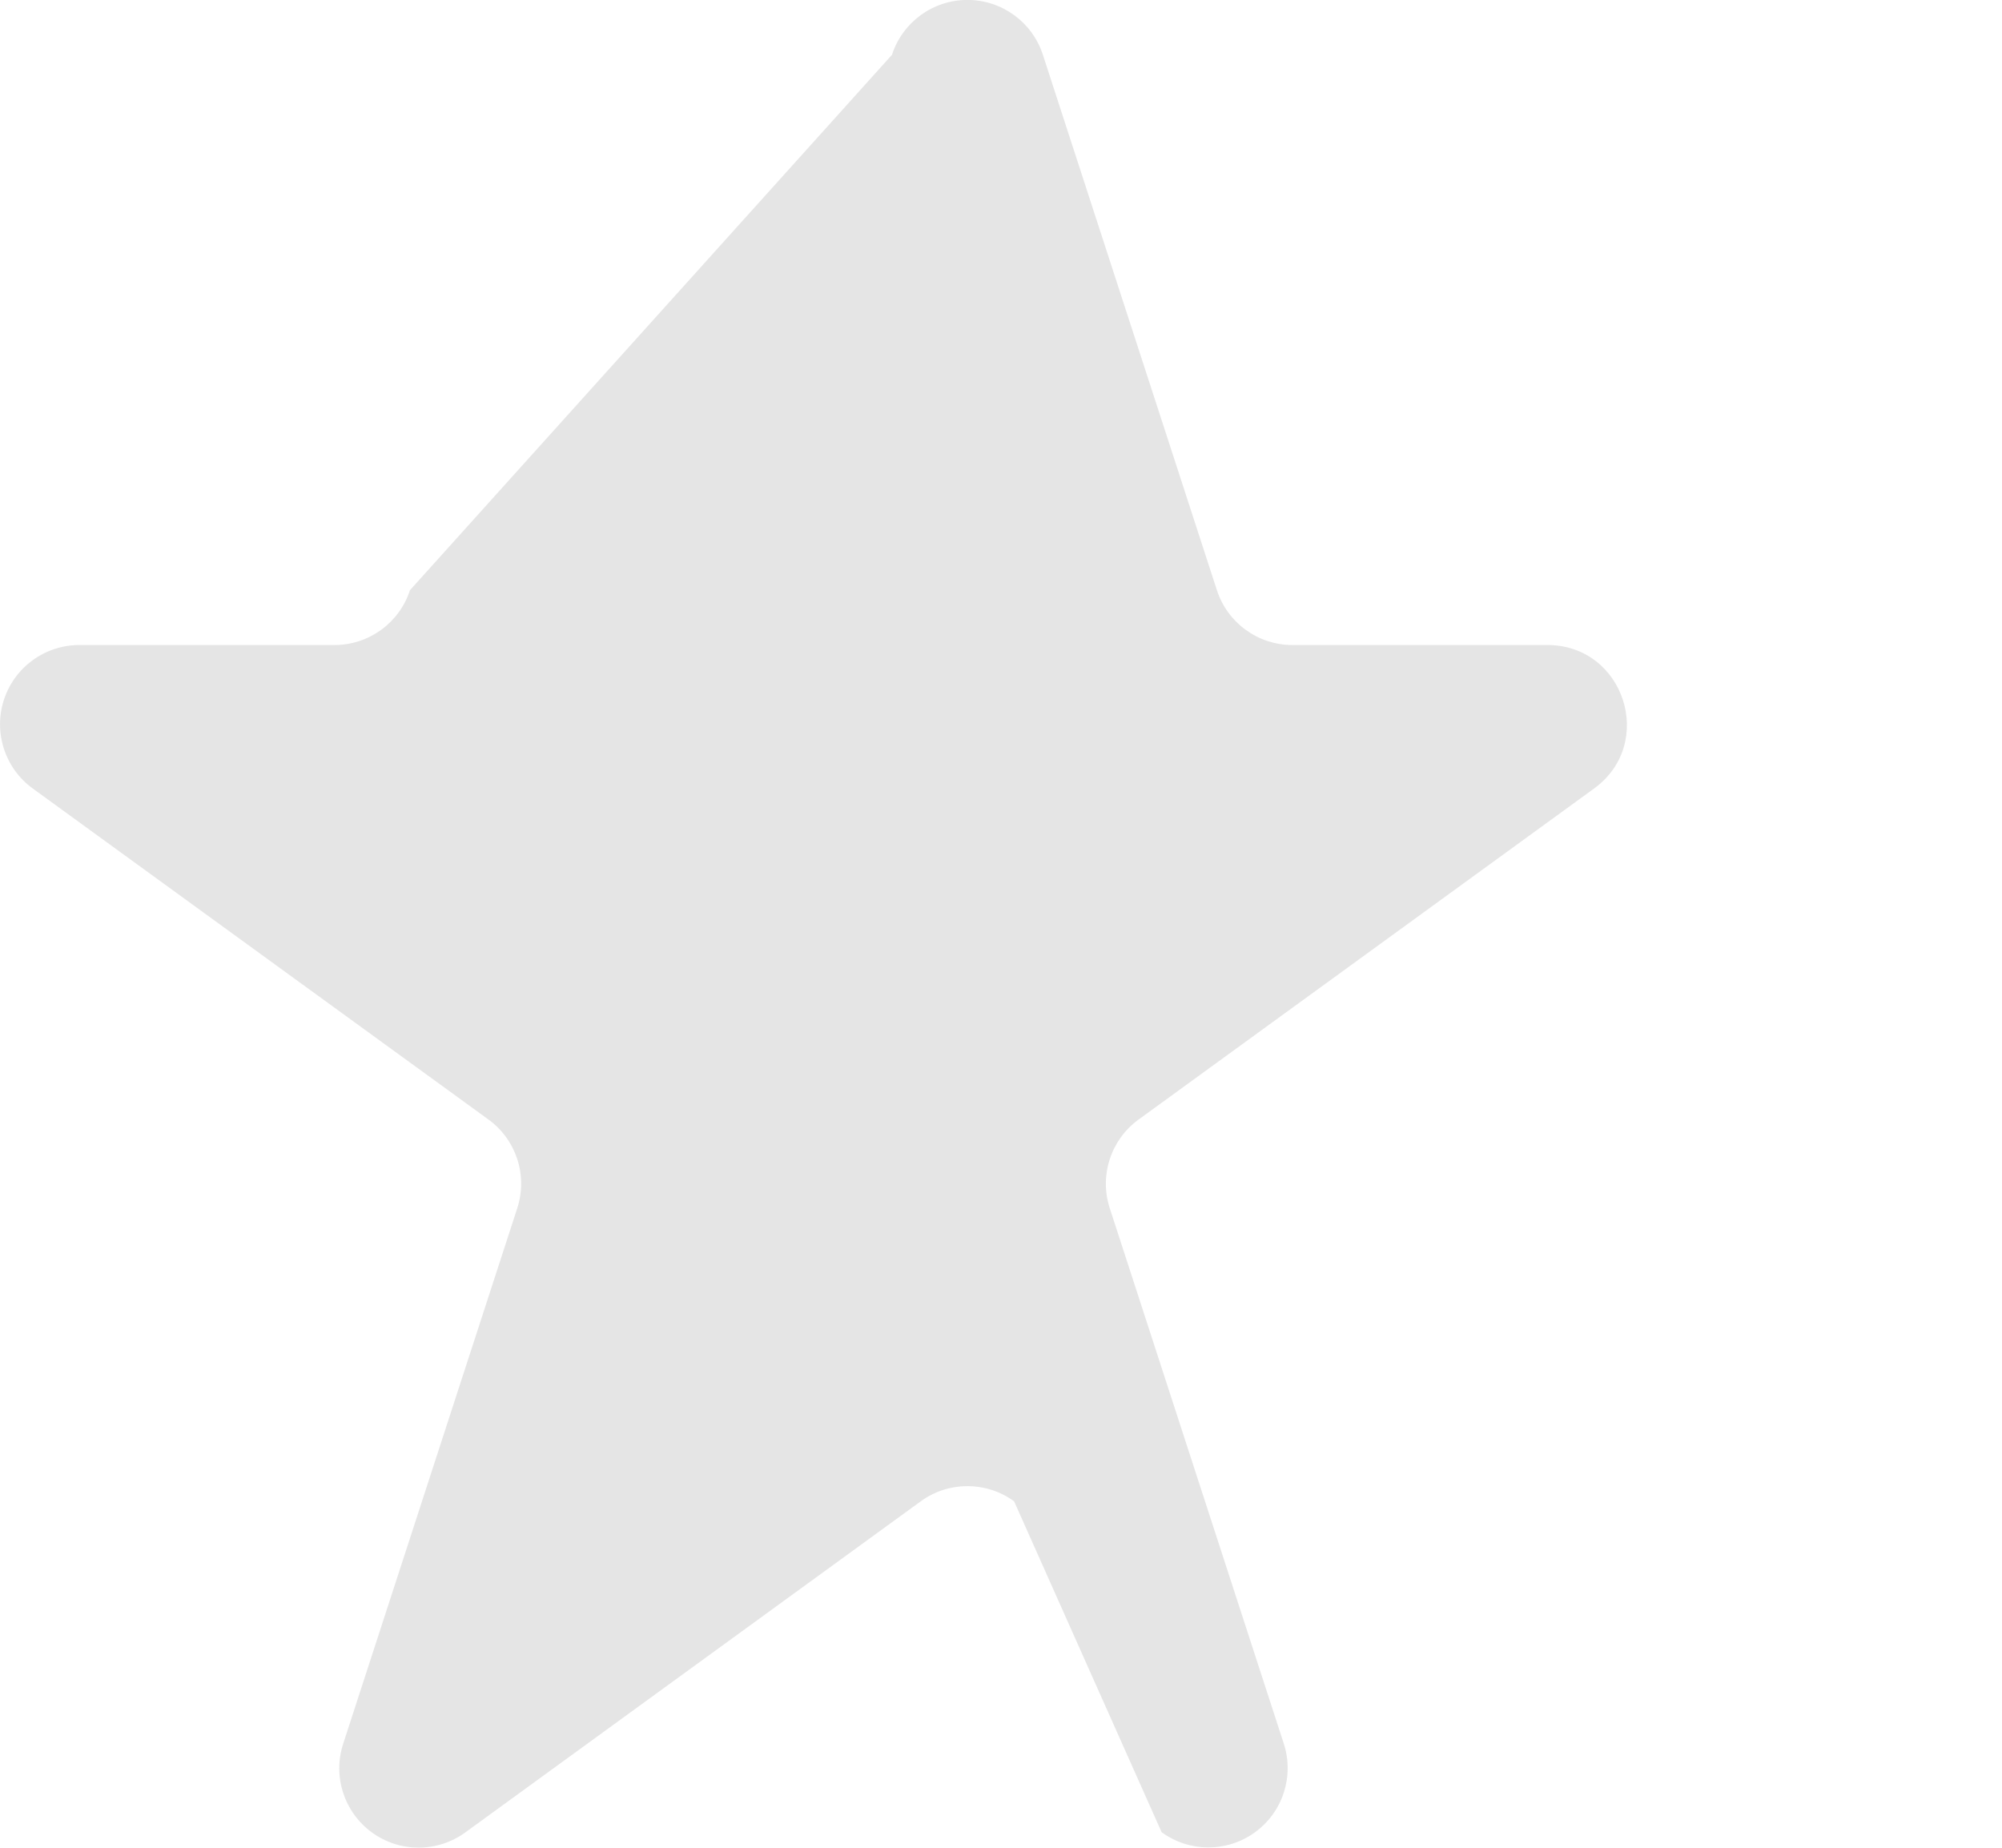
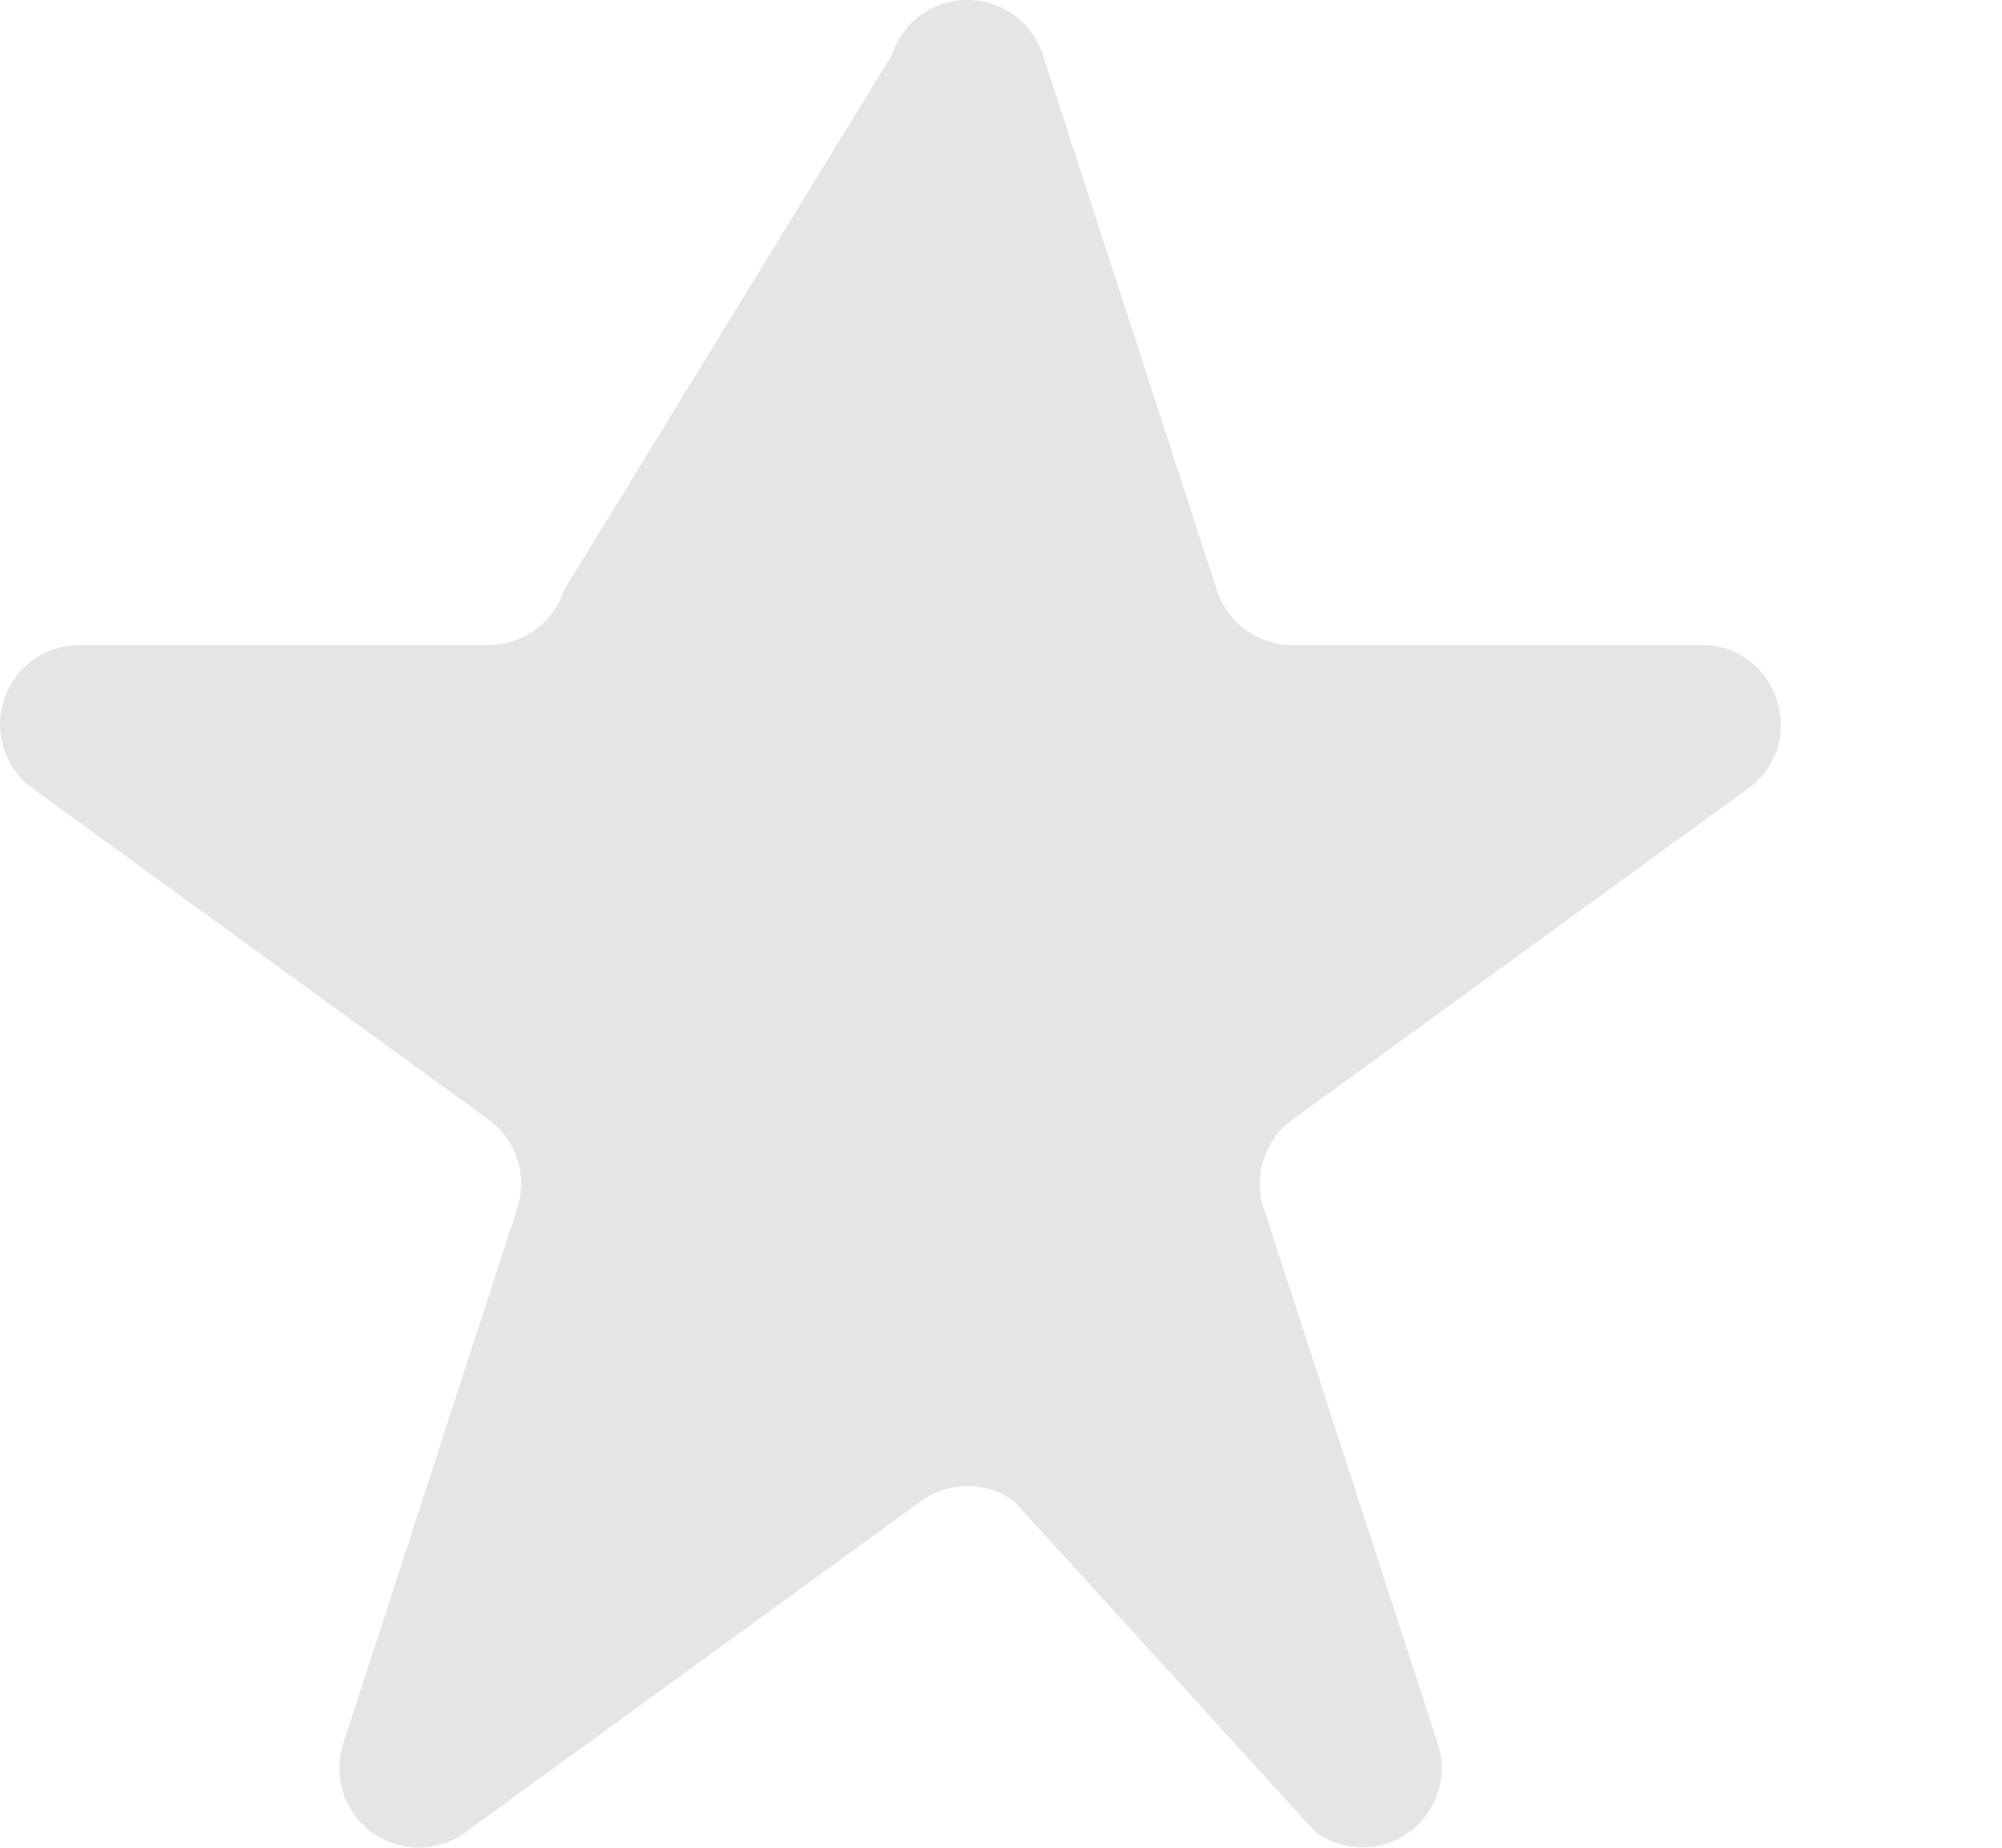
<svg xmlns="http://www.w3.org/2000/svg" width="13" height="12" fill="none" viewBox="0 0 13 12">
-   <path fill="#E5E5E5" d="M5.792.356a.515.515 0 0 1 .98 0l1.13 3.477a.515.515 0 0 0 .49.356h1.656c.499 0 .707.639.303.932l-2.958 2.15a.515.515 0 0 0-.187.575l1.13 3.477a.515.515 0 0 1-.793.576L6.585 9.75a.515.515 0 0 0-.606 0L3.022 11.9a.515.515 0 0 1-.793-.577l1.13-3.477a.515.515 0 0 0-.188-.576L.213 5.121a.515.515 0 0 1 .303-.932h1.656a.515.515 0 0 0 .49-.356L5.792.356z" />
+   <path fill="#E5E5E5" d="M5.792.356a.515.515 0 0 1 .98 0l1.13 3.477a.515.515 0 0 0 .49.356h2.656c.499 0 .707.639.303.932l-2.958 2.15a.515.515 0 0 0-.187.575l1.13 3.477a.515.515 0 0 1-.793.576L6.585 9.75a.515.515 0 0 0-.606 0L3.022 11.9a.515.515 0 0 1-.793-.577l1.13-3.477a.515.515 0 0 0-.188-.576L.213 5.121a.515.515 0 0 1 .303-.932h2.656a.515.515 0 0 0 .49-.356L5.792.356z" />
</svg>
